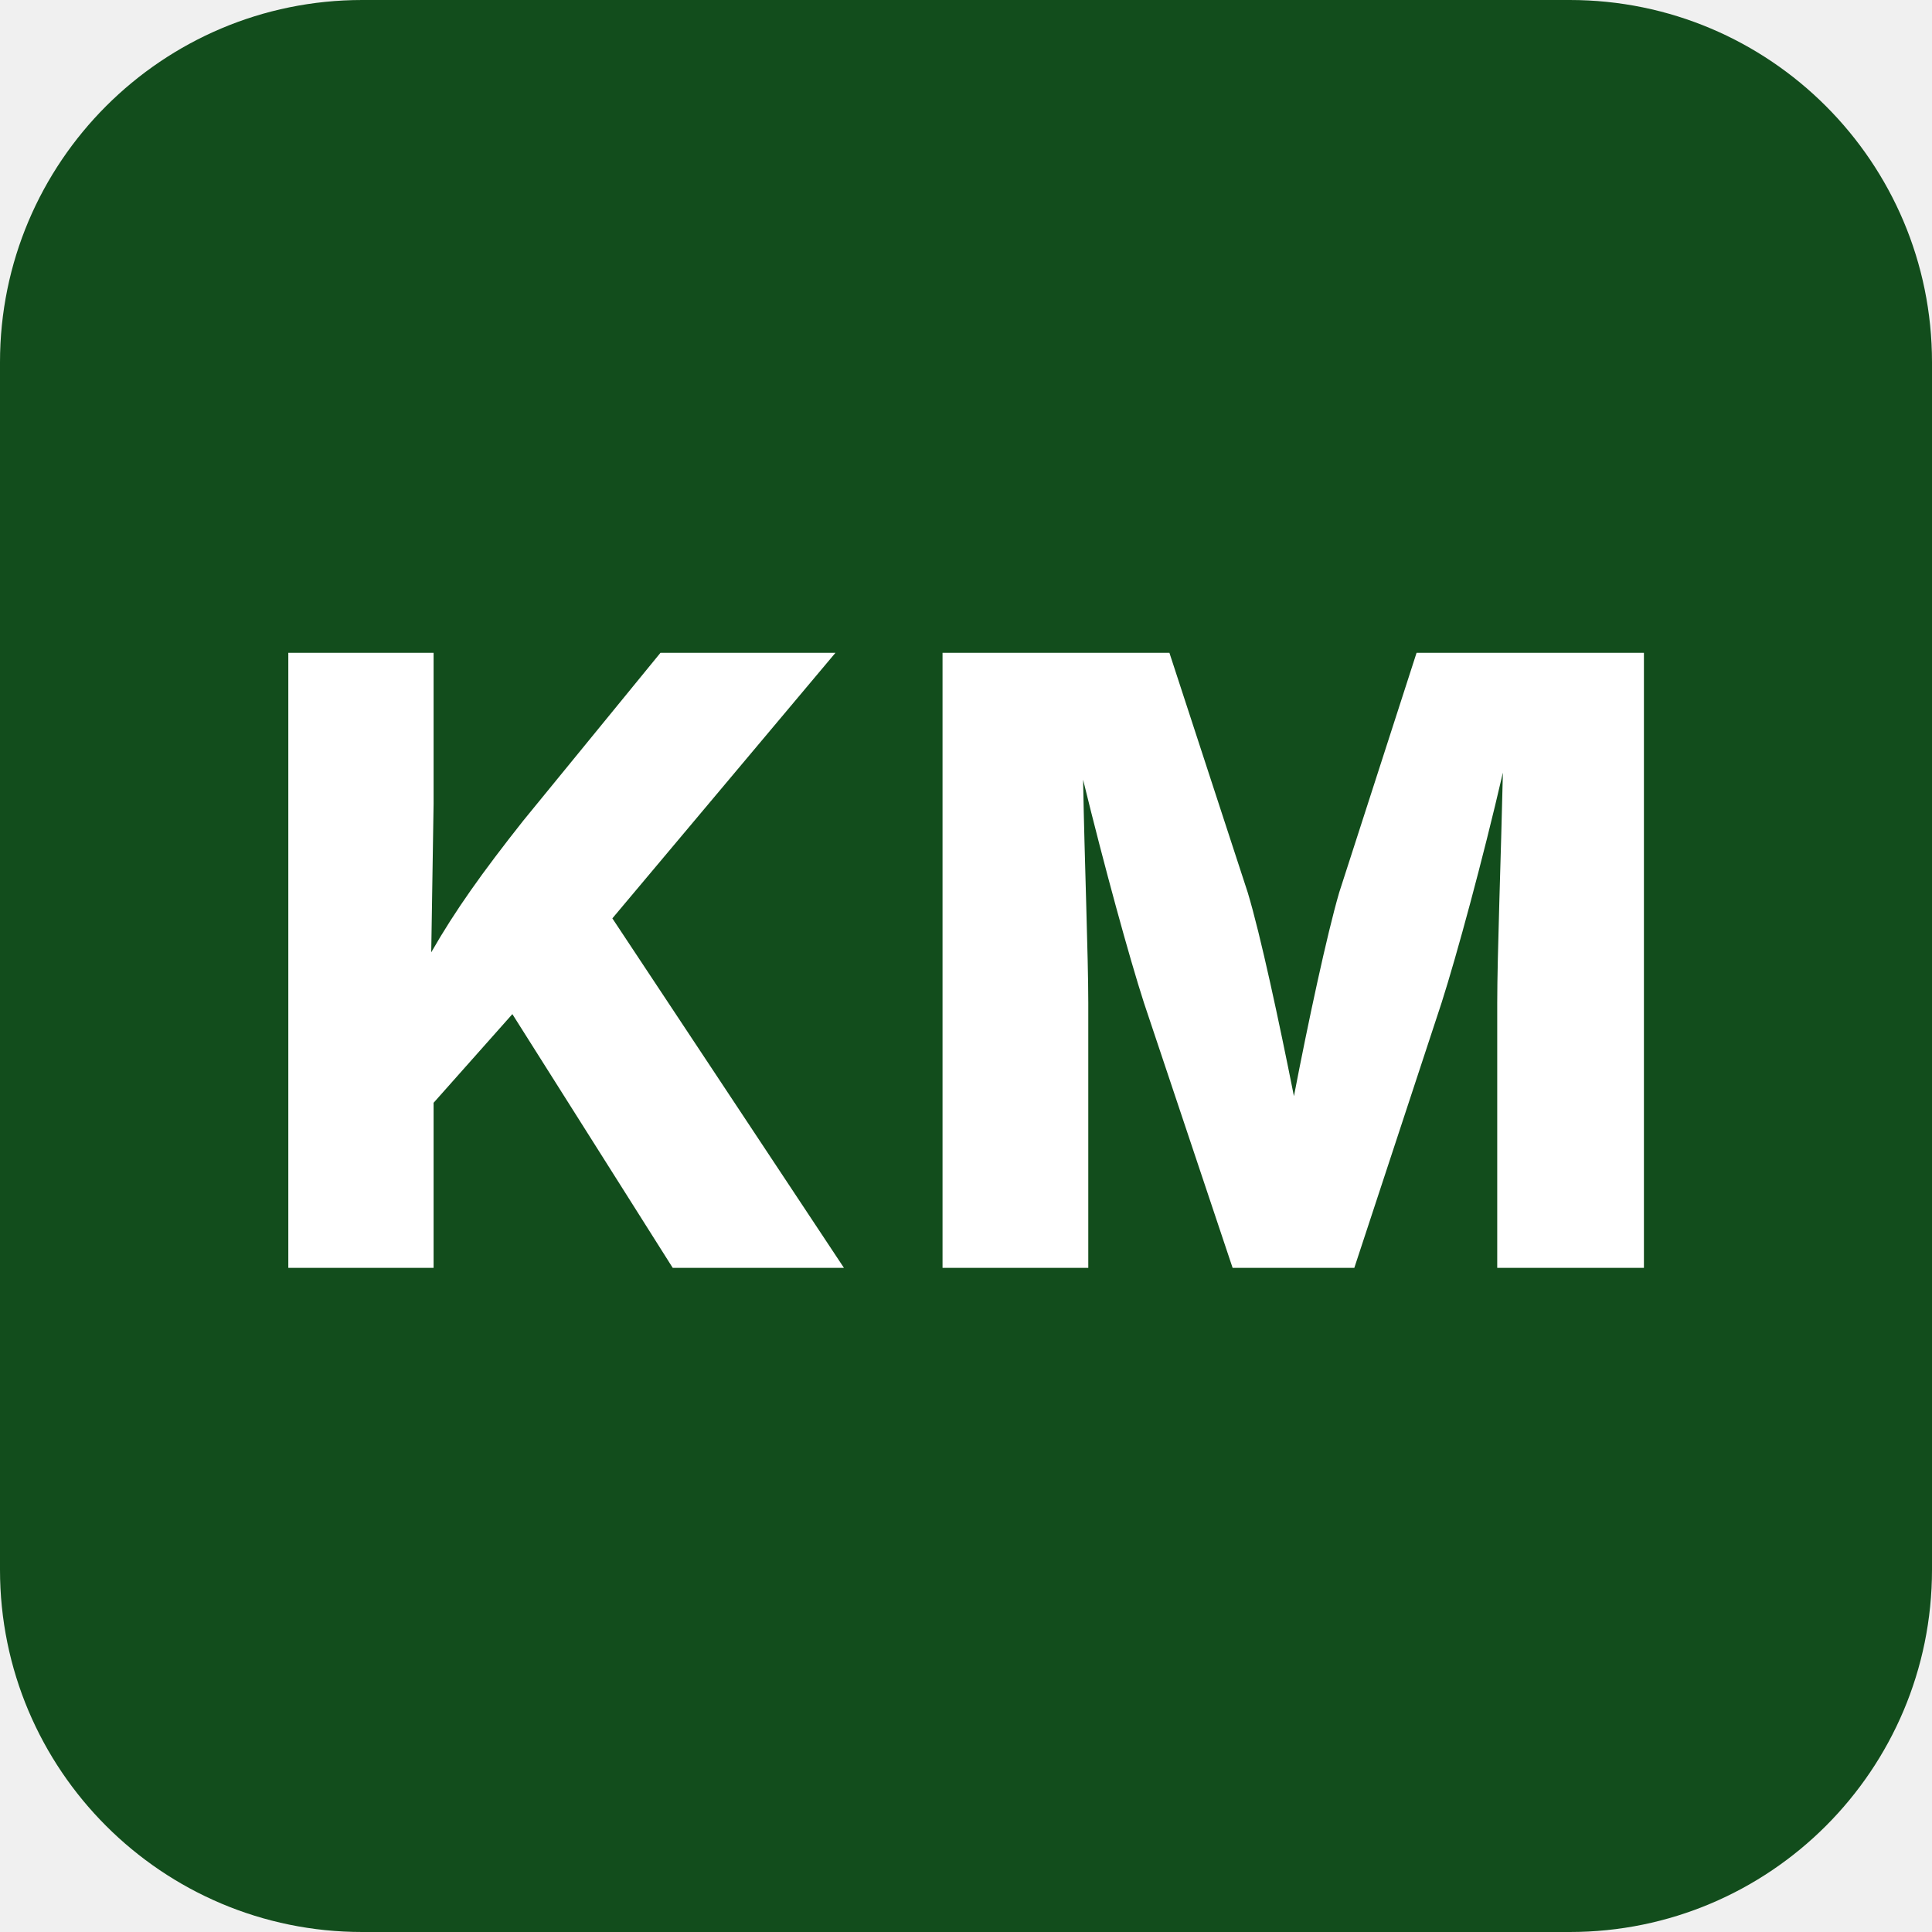
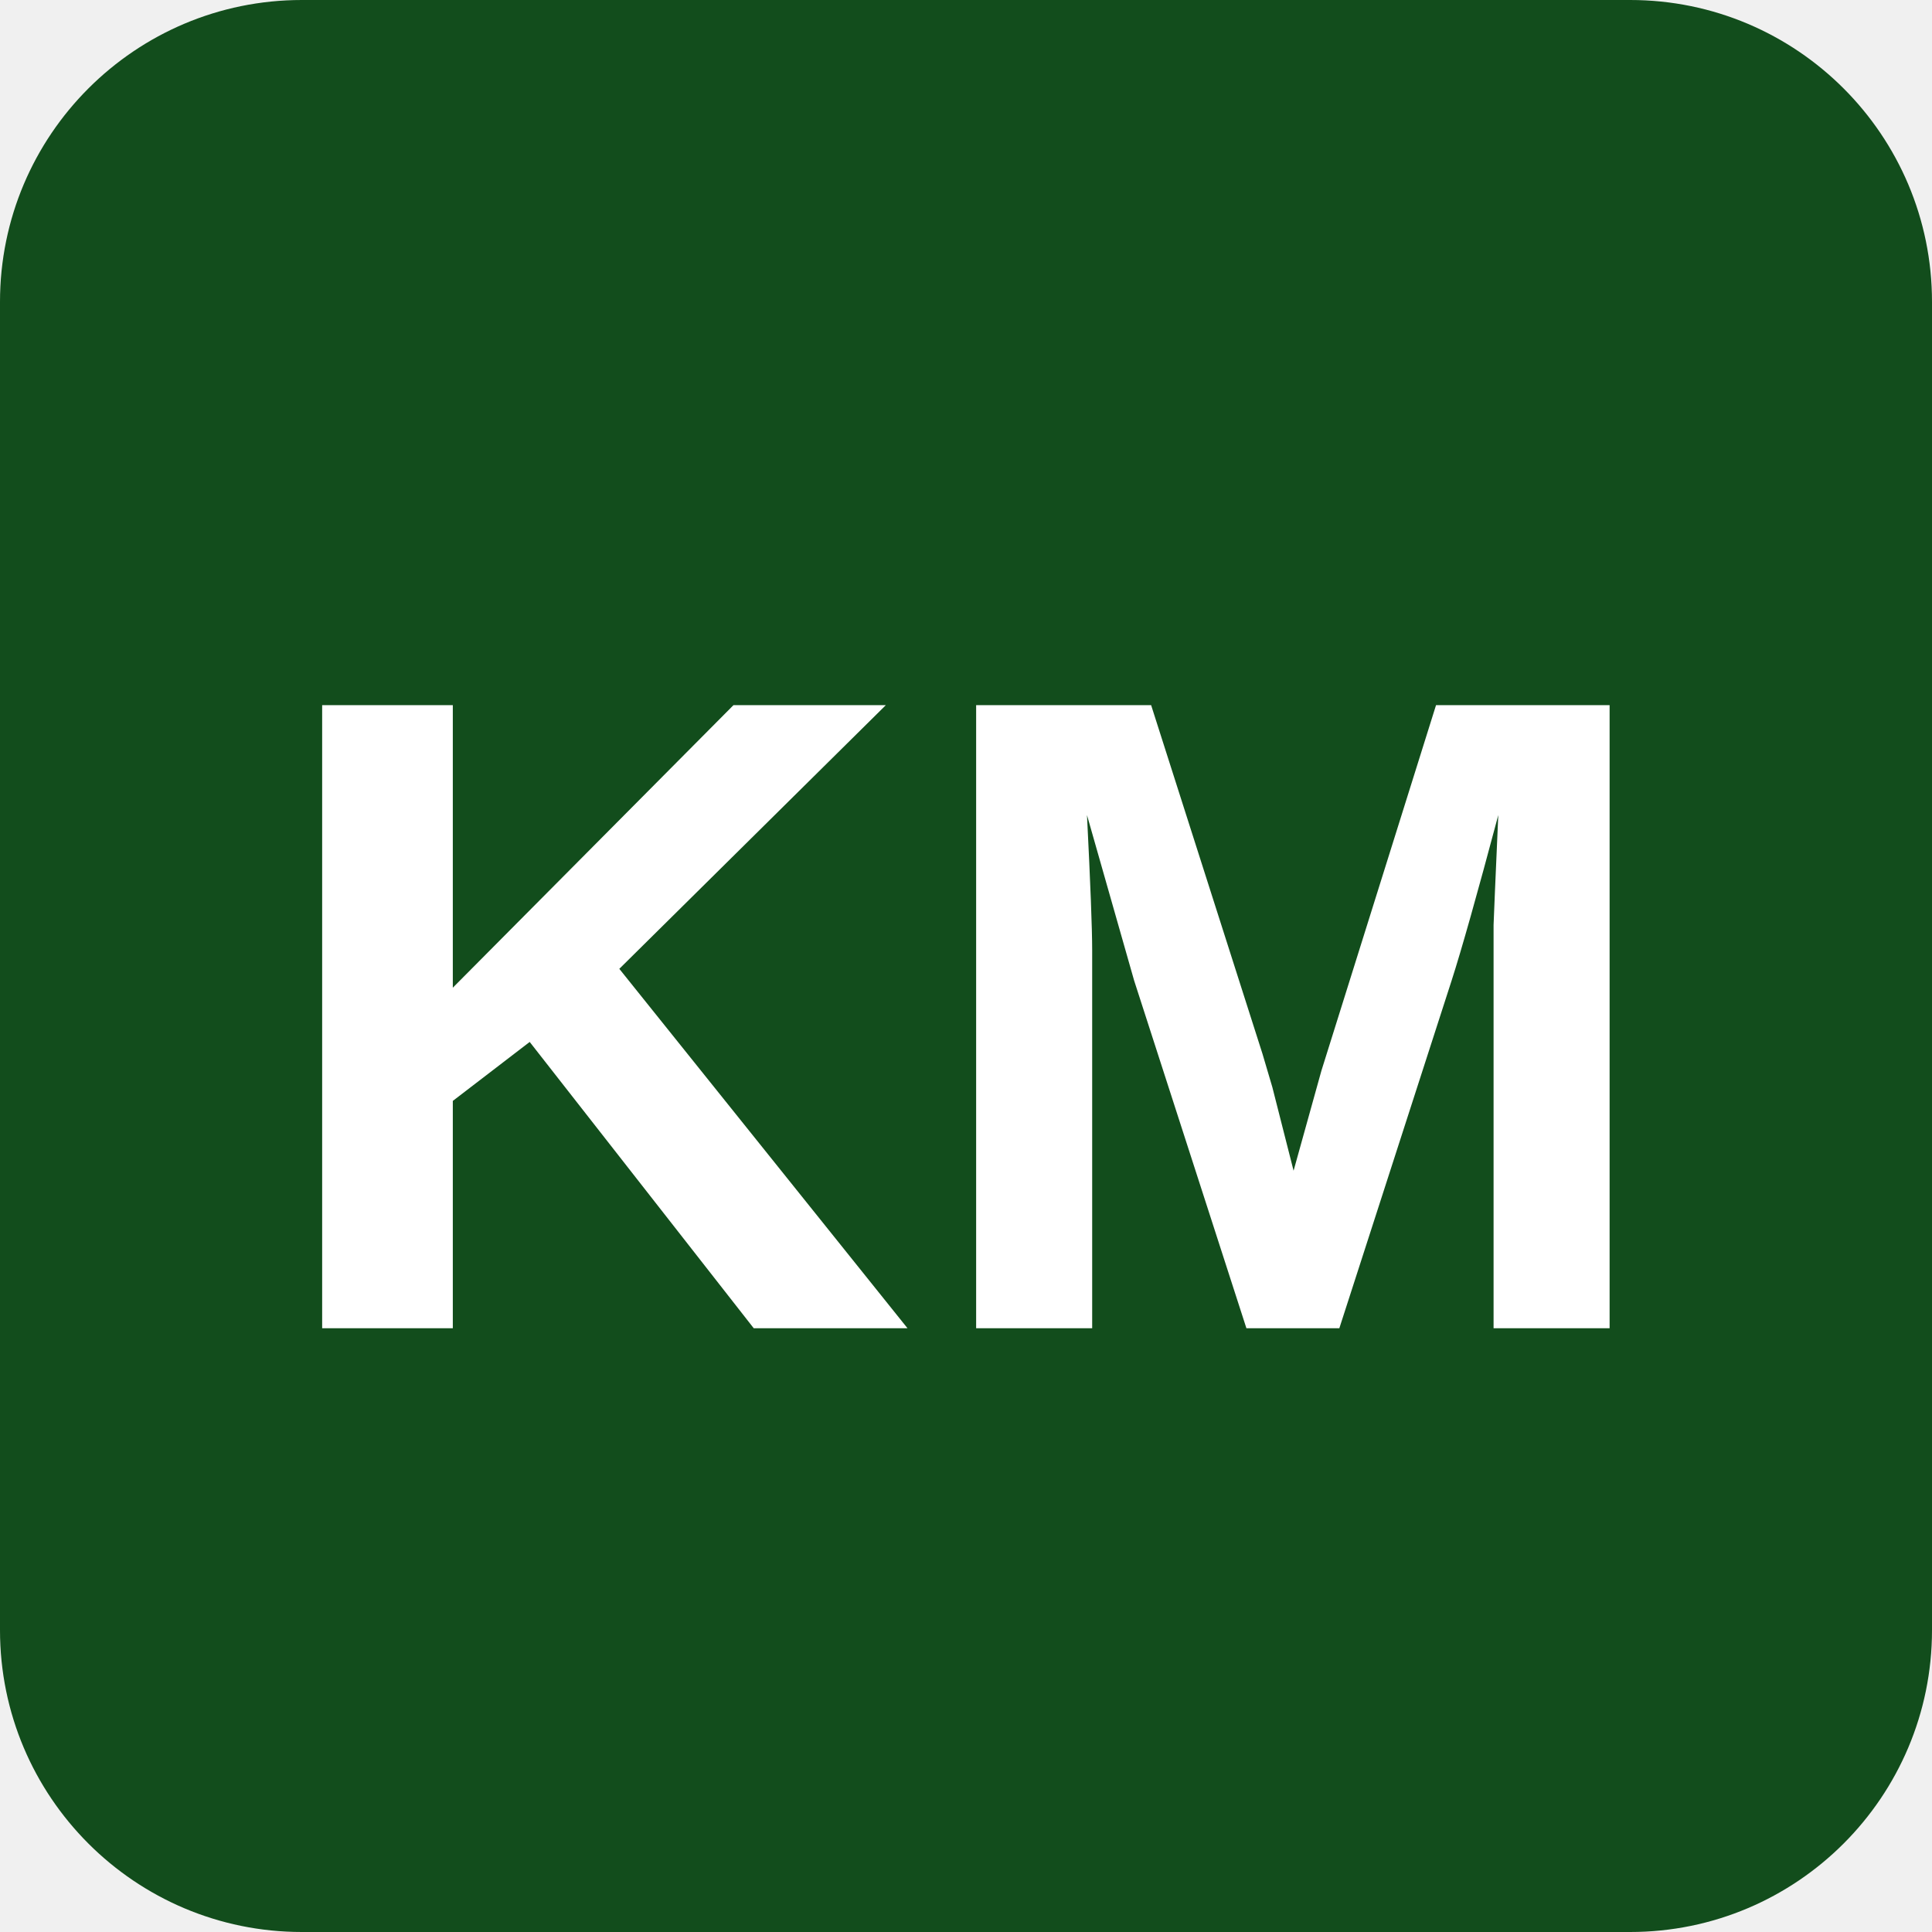
- <svg xmlns="http://www.w3.org/2000/svg" viewBox="0 0 64 64">
-   <rect width="64" height="64" rx="12" fill="#124D1C" />
-   <text x="32" y="42" text-anchor="middle" font-size="28" font-weight="800" fill="white" font-family="'Inter',Arial,sans-serif" letter-spacing="1">KM</text>
+ <svg xmlns="http://www.w3.org/2000/svg" width="64" height="64" viewBox="0 0 64 64" fill="none">
+   <rect width="64" height="64" rx="10" fill="#124D1C" />
+   <text x="32" y="44" text-anchor="middle" font-size="30" font-weight="800" fill="white" font-family="Arial,sans-serif">KM</text>
</svg>
